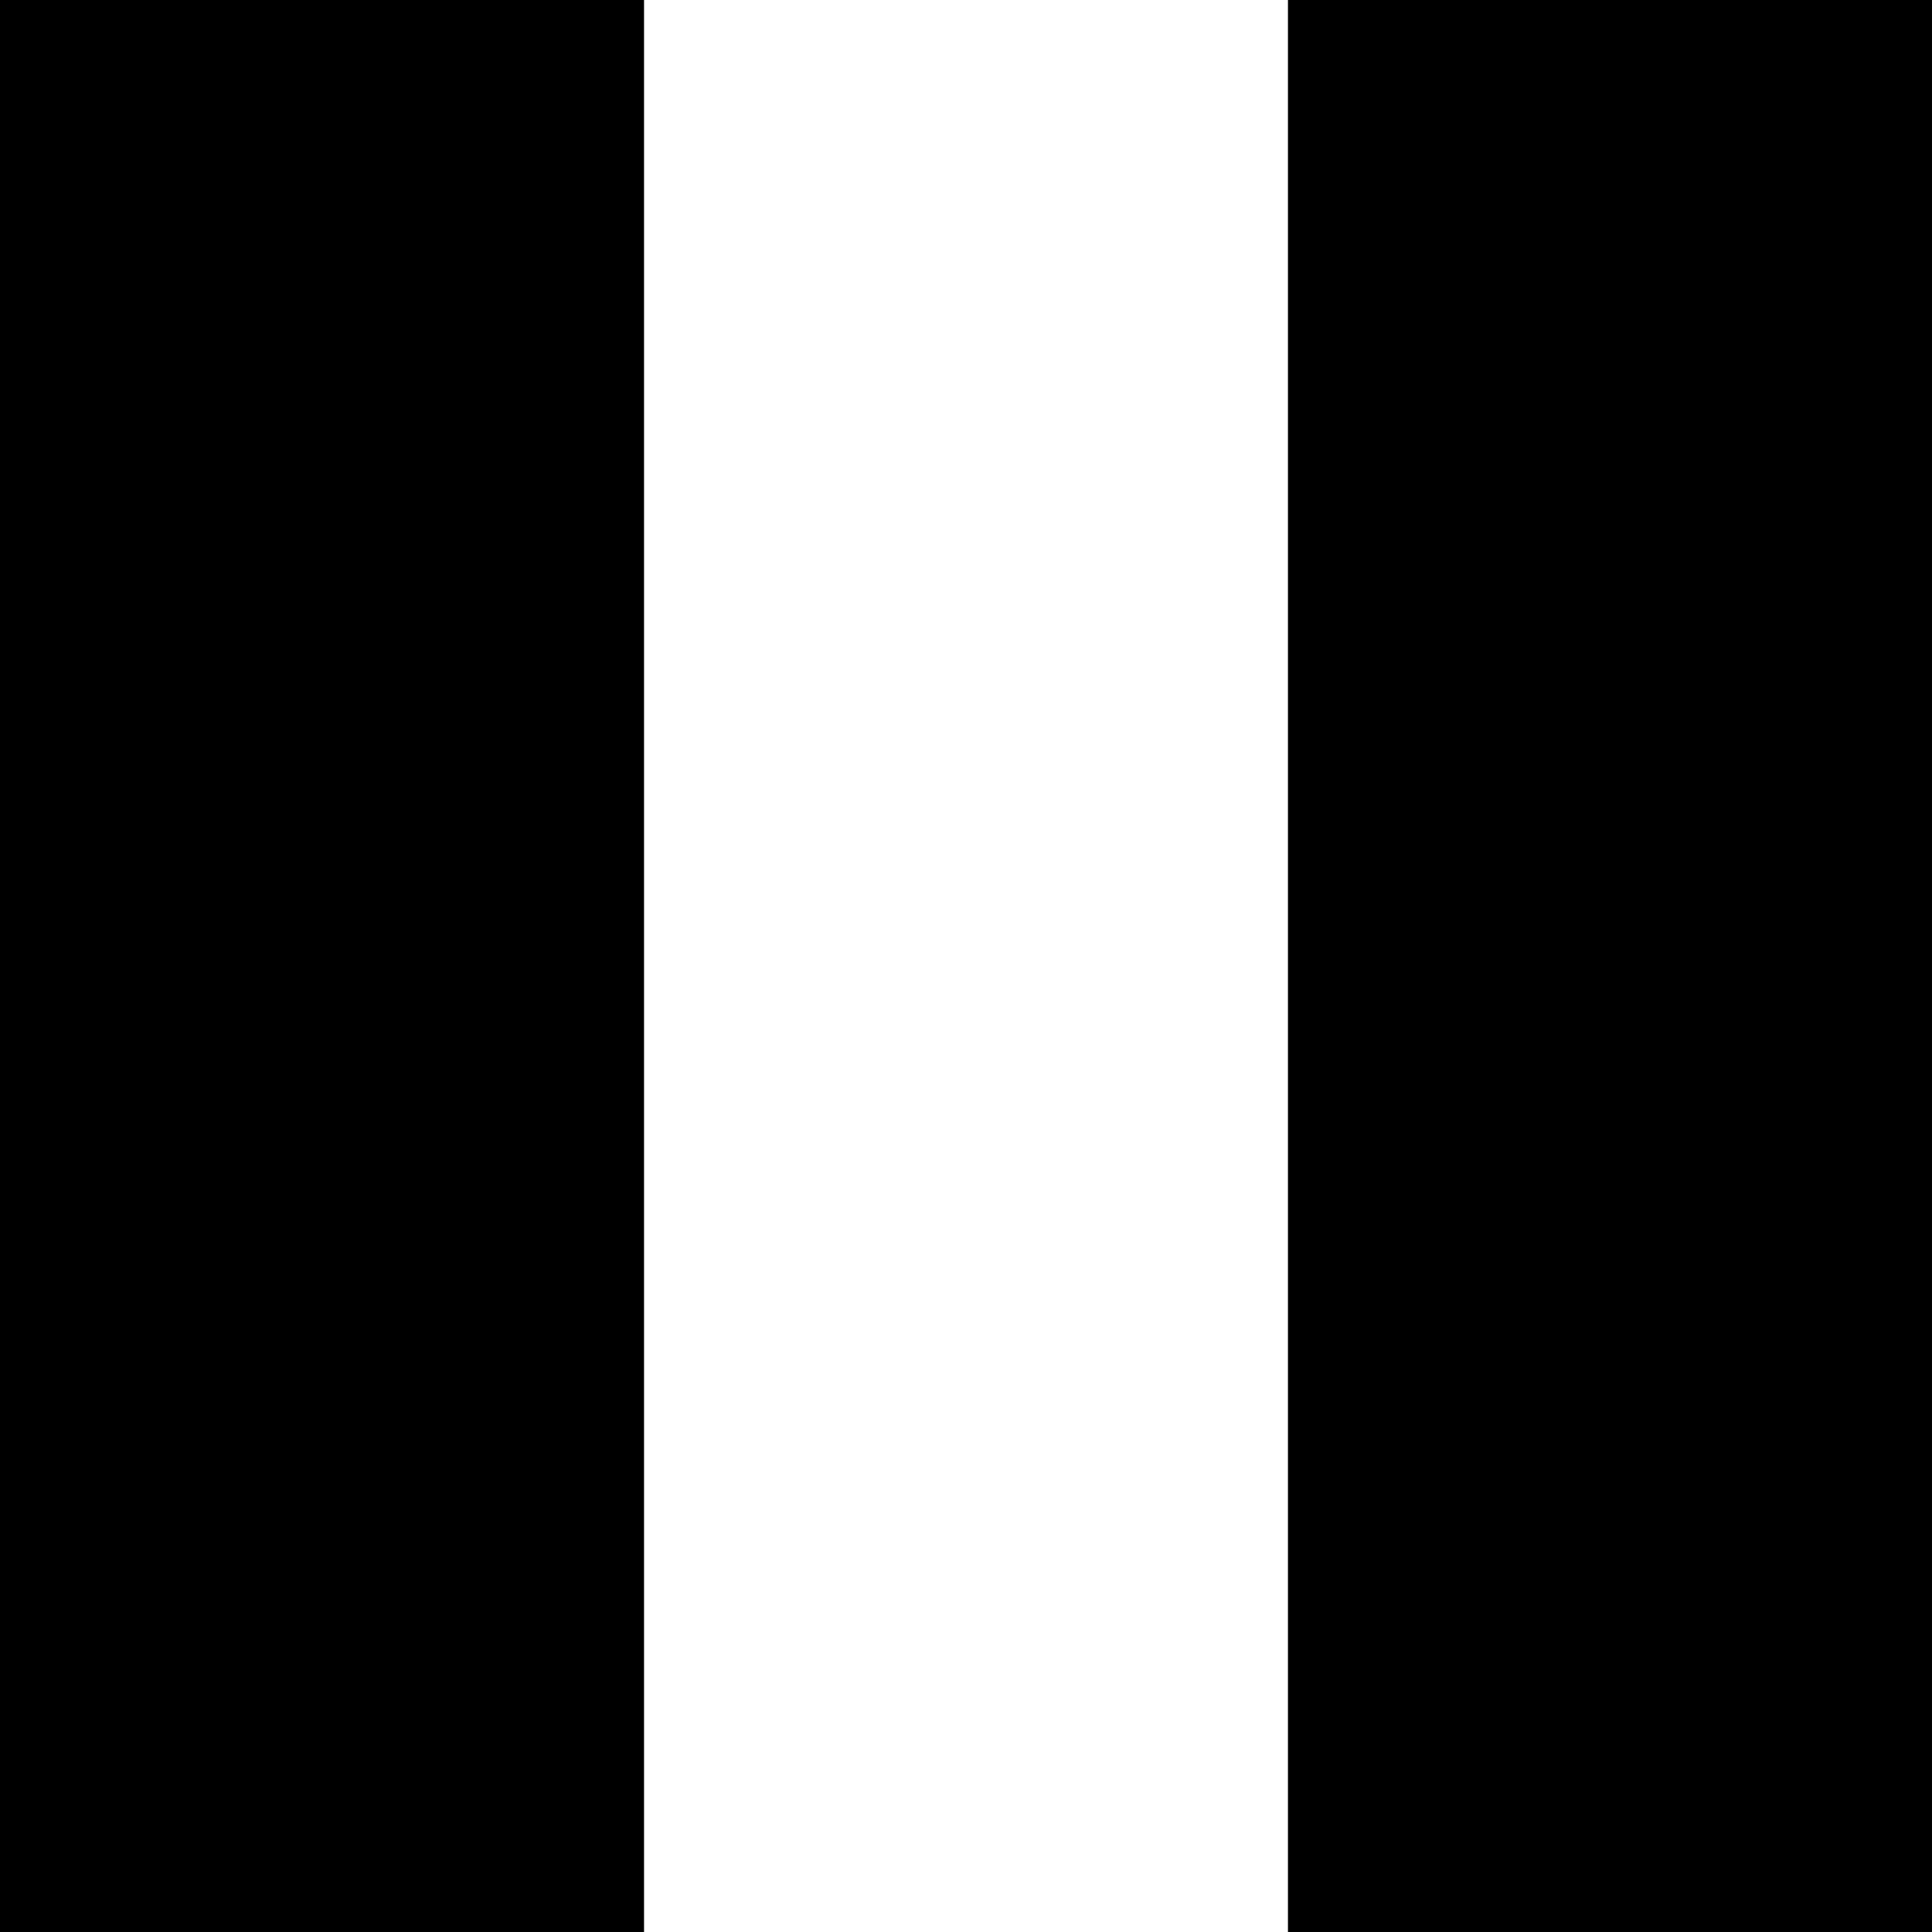
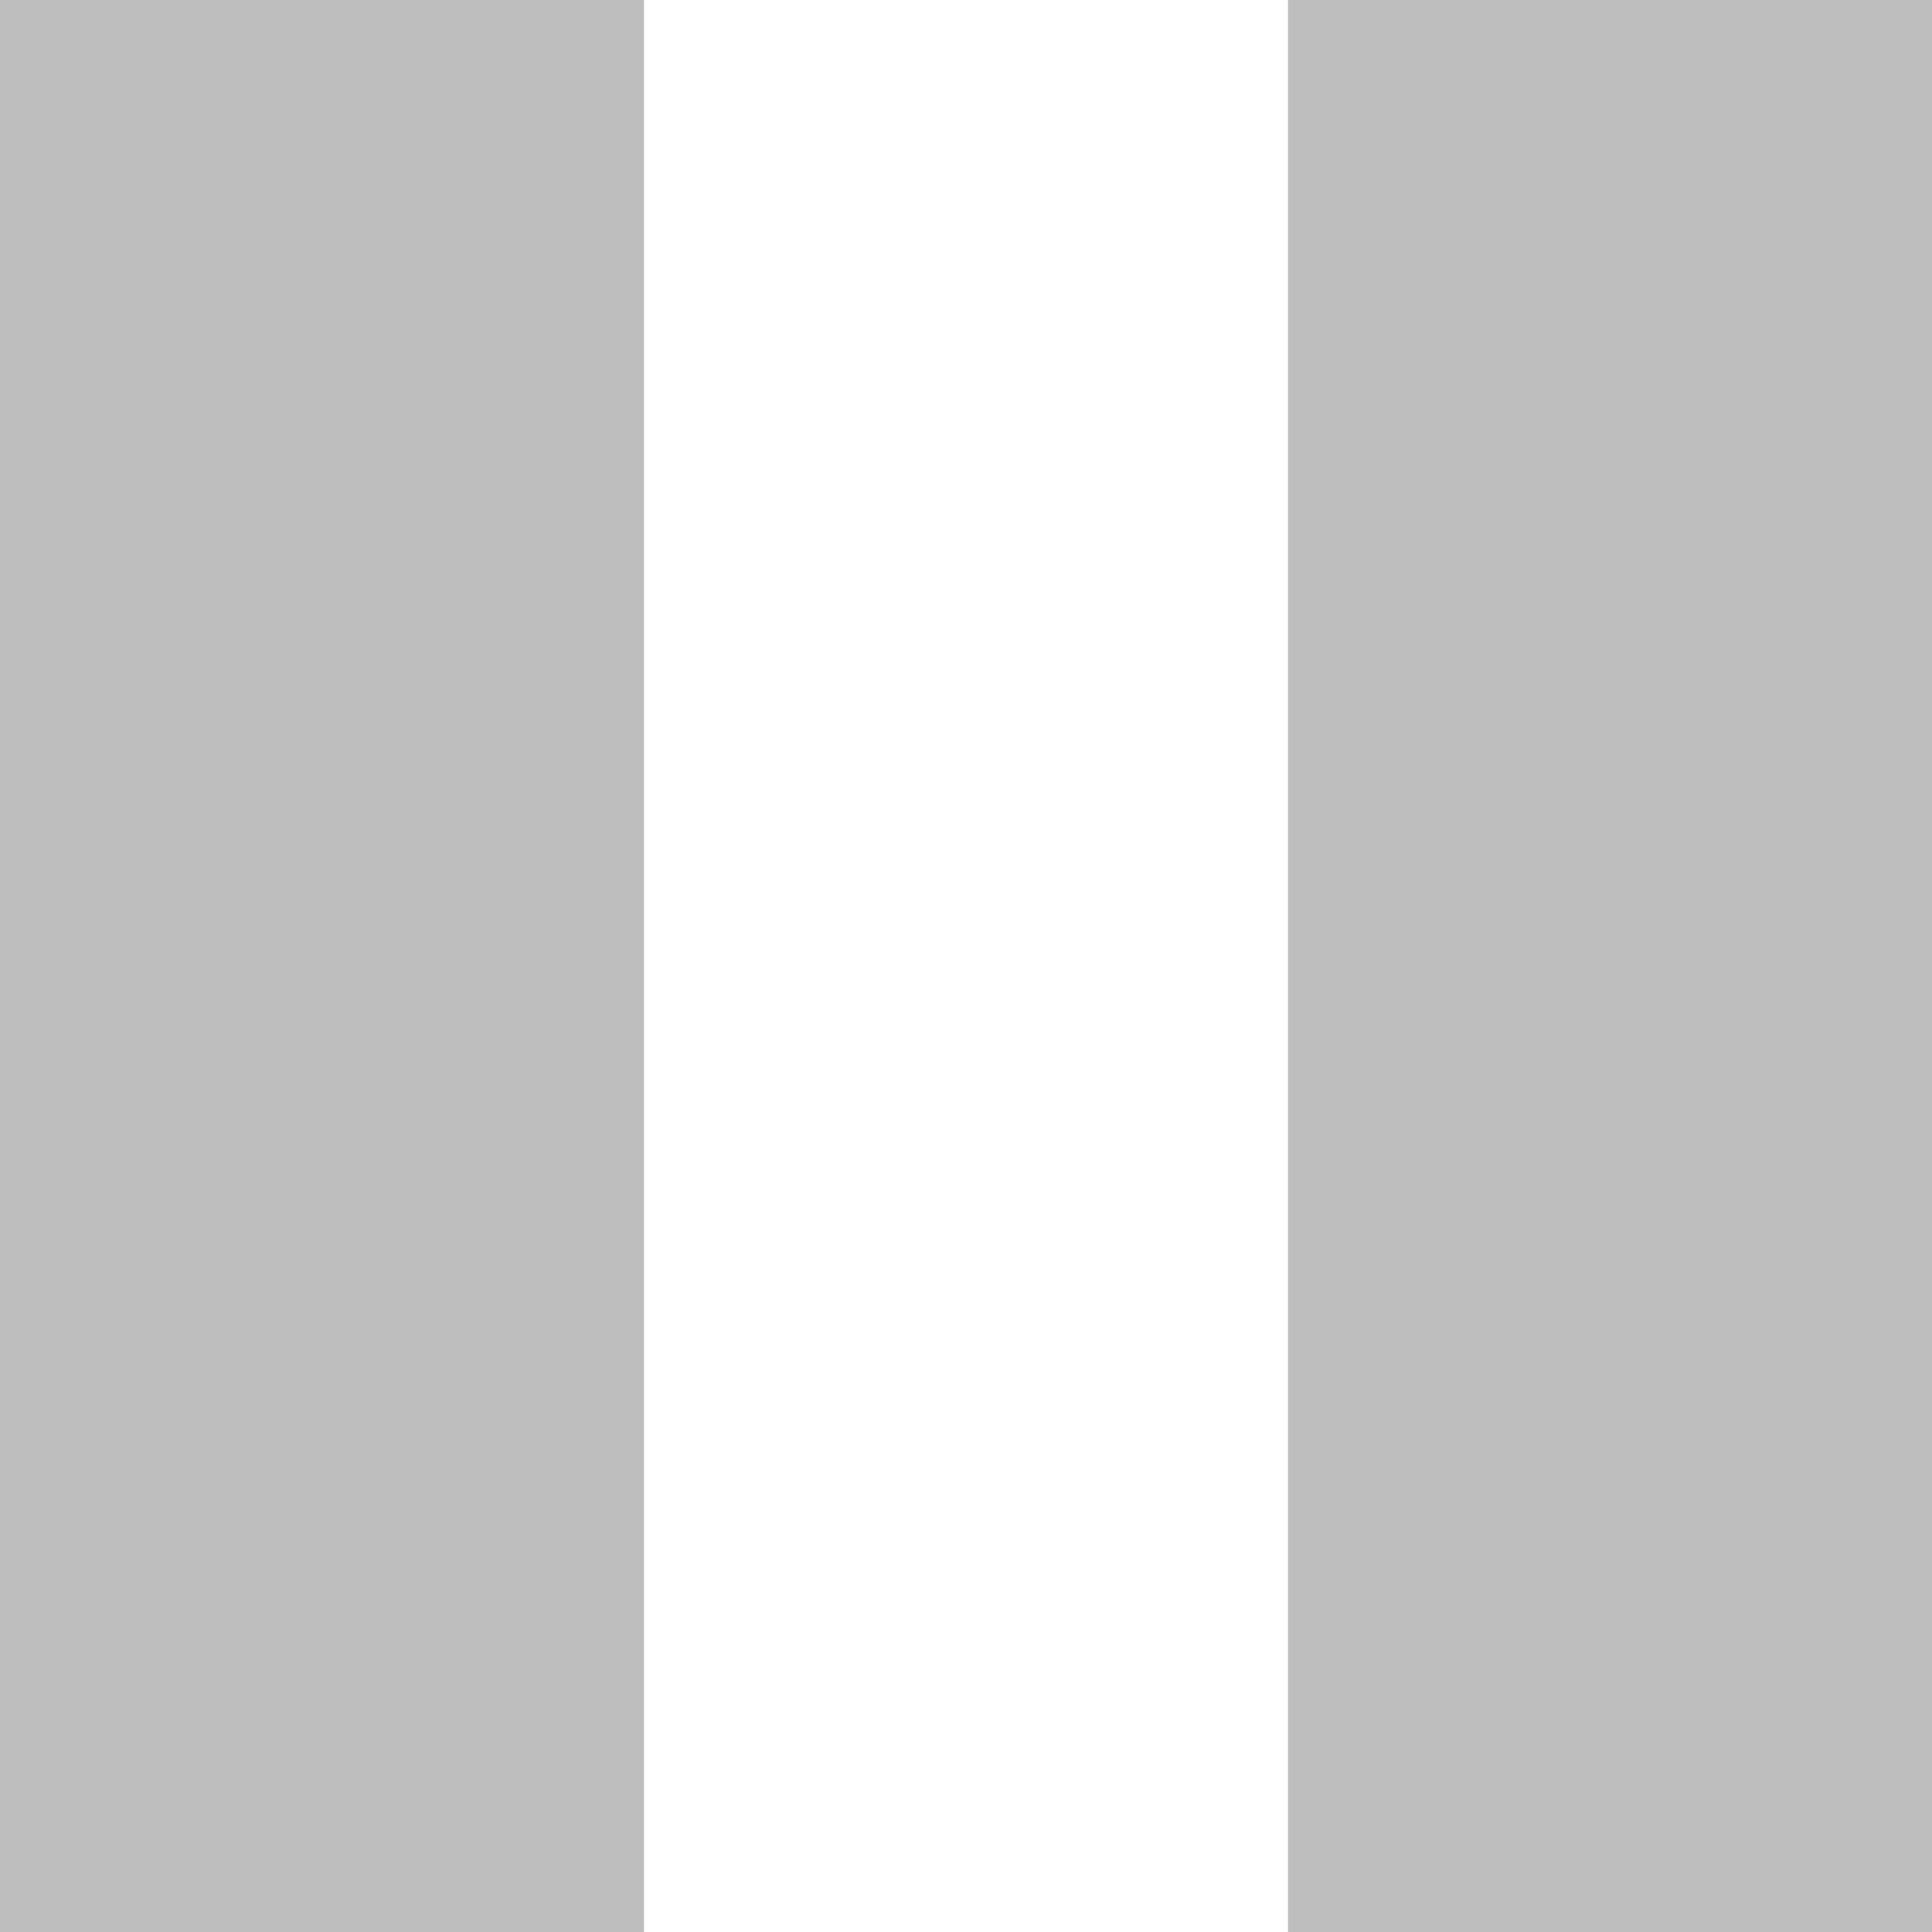
<svg xmlns="http://www.w3.org/2000/svg" width="135.467mm" height="135.467mm" viewBox="0 0 135.467 135.467" version="1.1" id="svg8">
  <defs id="defs2">
    <rect x="100.359" y="188.856" width="33.862" height="51.982" id="rect1121" />
  </defs>
  <g id="layer1" transform="translate(-116.796,-115.6232)">
    <g id="text1119" style="font-style:normal;font-weight:normal;font-size:10.583px;line-height:1.25;font-family:sans-serif;white-space:pre;shape-inside:url(#rect1121);fill:#000000;fill-opacity:1;stroke:none" />
-     <path style="color:#000000;font-style:normal;font-variant:normal;font-weight:normal;font-stretch:normal;font-size:medium;line-height:normal;font-family:sans-serif;font-variant-ligatures:normal;font-variant-position:normal;font-variant-caps:normal;font-variant-numeric:normal;font-variant-alternates:normal;font-variant-east-asian:normal;font-feature-settings:normal;font-variation-settings:normal;text-indent:0;text-align:start;text-decoration:none;text-decoration-line:none;text-decoration-style:solid;text-decoration-color:#000000;letter-spacing:normal;word-spacing:normal;text-transform:none;writing-mode:lr-tb;direction:ltr;text-orientation:mixed;dominant-baseline:auto;baseline-shift:baseline;text-anchor:start;white-space:normal;shape-padding:0;shape-margin:0;inline-size:0;clip-rule:nonzero;display:inline;overflow:visible;visibility:visible;isolation:auto;mix-blend-mode:normal;color-interpolation:sRGB;color-interpolation-filters:linearRGB;solid-color:#000000;solid-opacity:1;vector-effect:none;fill:#000000;fill-opacity:1;fill-rule:nonzero;stroke-width:26.729;stroke-linecap:round;stroke-linejoin:miter;stroke-miterlimit:4;stroke-dasharray:none;stroke-dashoffset:0;stroke-opacity:1;color-rendering:auto;image-rendering:auto;shape-rendering:auto;text-rendering:auto;enable-background:accumulate;stop-color:#000000;stop-opacity:1;stroke:none;opacity:1" d="M 0,0 V 512 H 170.666 V 0 Z M 341.334,0 V 512 H 512 V 0 Z" id="rect835" transform="matrix(0.2645833,0,0,0.2645833,116.796,115.6232)" />
+     <path style="color:#000000;font-style:normal;font-variant:normal;font-weight:normal;font-stretch:normal;font-size:medium;line-height:normal;font-family:sans-serif;font-variant-ligatures:normal;font-variant-position:normal;font-variant-caps:normal;font-variant-numeric:normal;font-variant-alternates:normal;font-variant-east-asian:normal;font-feature-settings:normal;font-variation-settings:normal;text-indent:0;text-align:start;text-decoration:none;text-decoration-line:none;text-decoration-style:solid;text-decoration-color:#000000;letter-spacing:normal;word-spacing:normal;text-transform:none;writing-mode:lr-tb;direction:ltr;text-orientation:mixed;dominant-baseline:auto;baseline-shift:baseline;text-anchor:start;white-space:normal;shape-padding:0;shape-margin:0;inline-size:0;clip-rule:nonzero;display:inline;overflow:visible;visibility:visible;isolation:auto;mix-blend-mode:normal;color-interpolation:sRGB;color-interpolation-filters:linearRGB;solid-color:#000000;solid-opacity:1;vector-effect:none;fill:#bebebe;fill-opacity:1;fill-rule:nonzero;stroke-width:26.729;stroke-linecap:round;stroke-linejoin:miter;stroke-miterlimit:4;stroke-dasharray:none;stroke-dashoffset:0;stroke-opacity:1;color-rendering:auto;image-rendering:auto;shape-rendering:auto;text-rendering:auto;enable-background:accumulate;stop-color:#000000;stop-opacity:1;stroke:none;opacity:1" d="M 0,0 V 512 H 170.666 V 0 Z M 341.334,0 V 512 H 512 V 0 Z" id="rect835" transform="matrix(0.2645833,0,0,0.2645833,116.796,115.6232)" />
  </g>
</svg>
